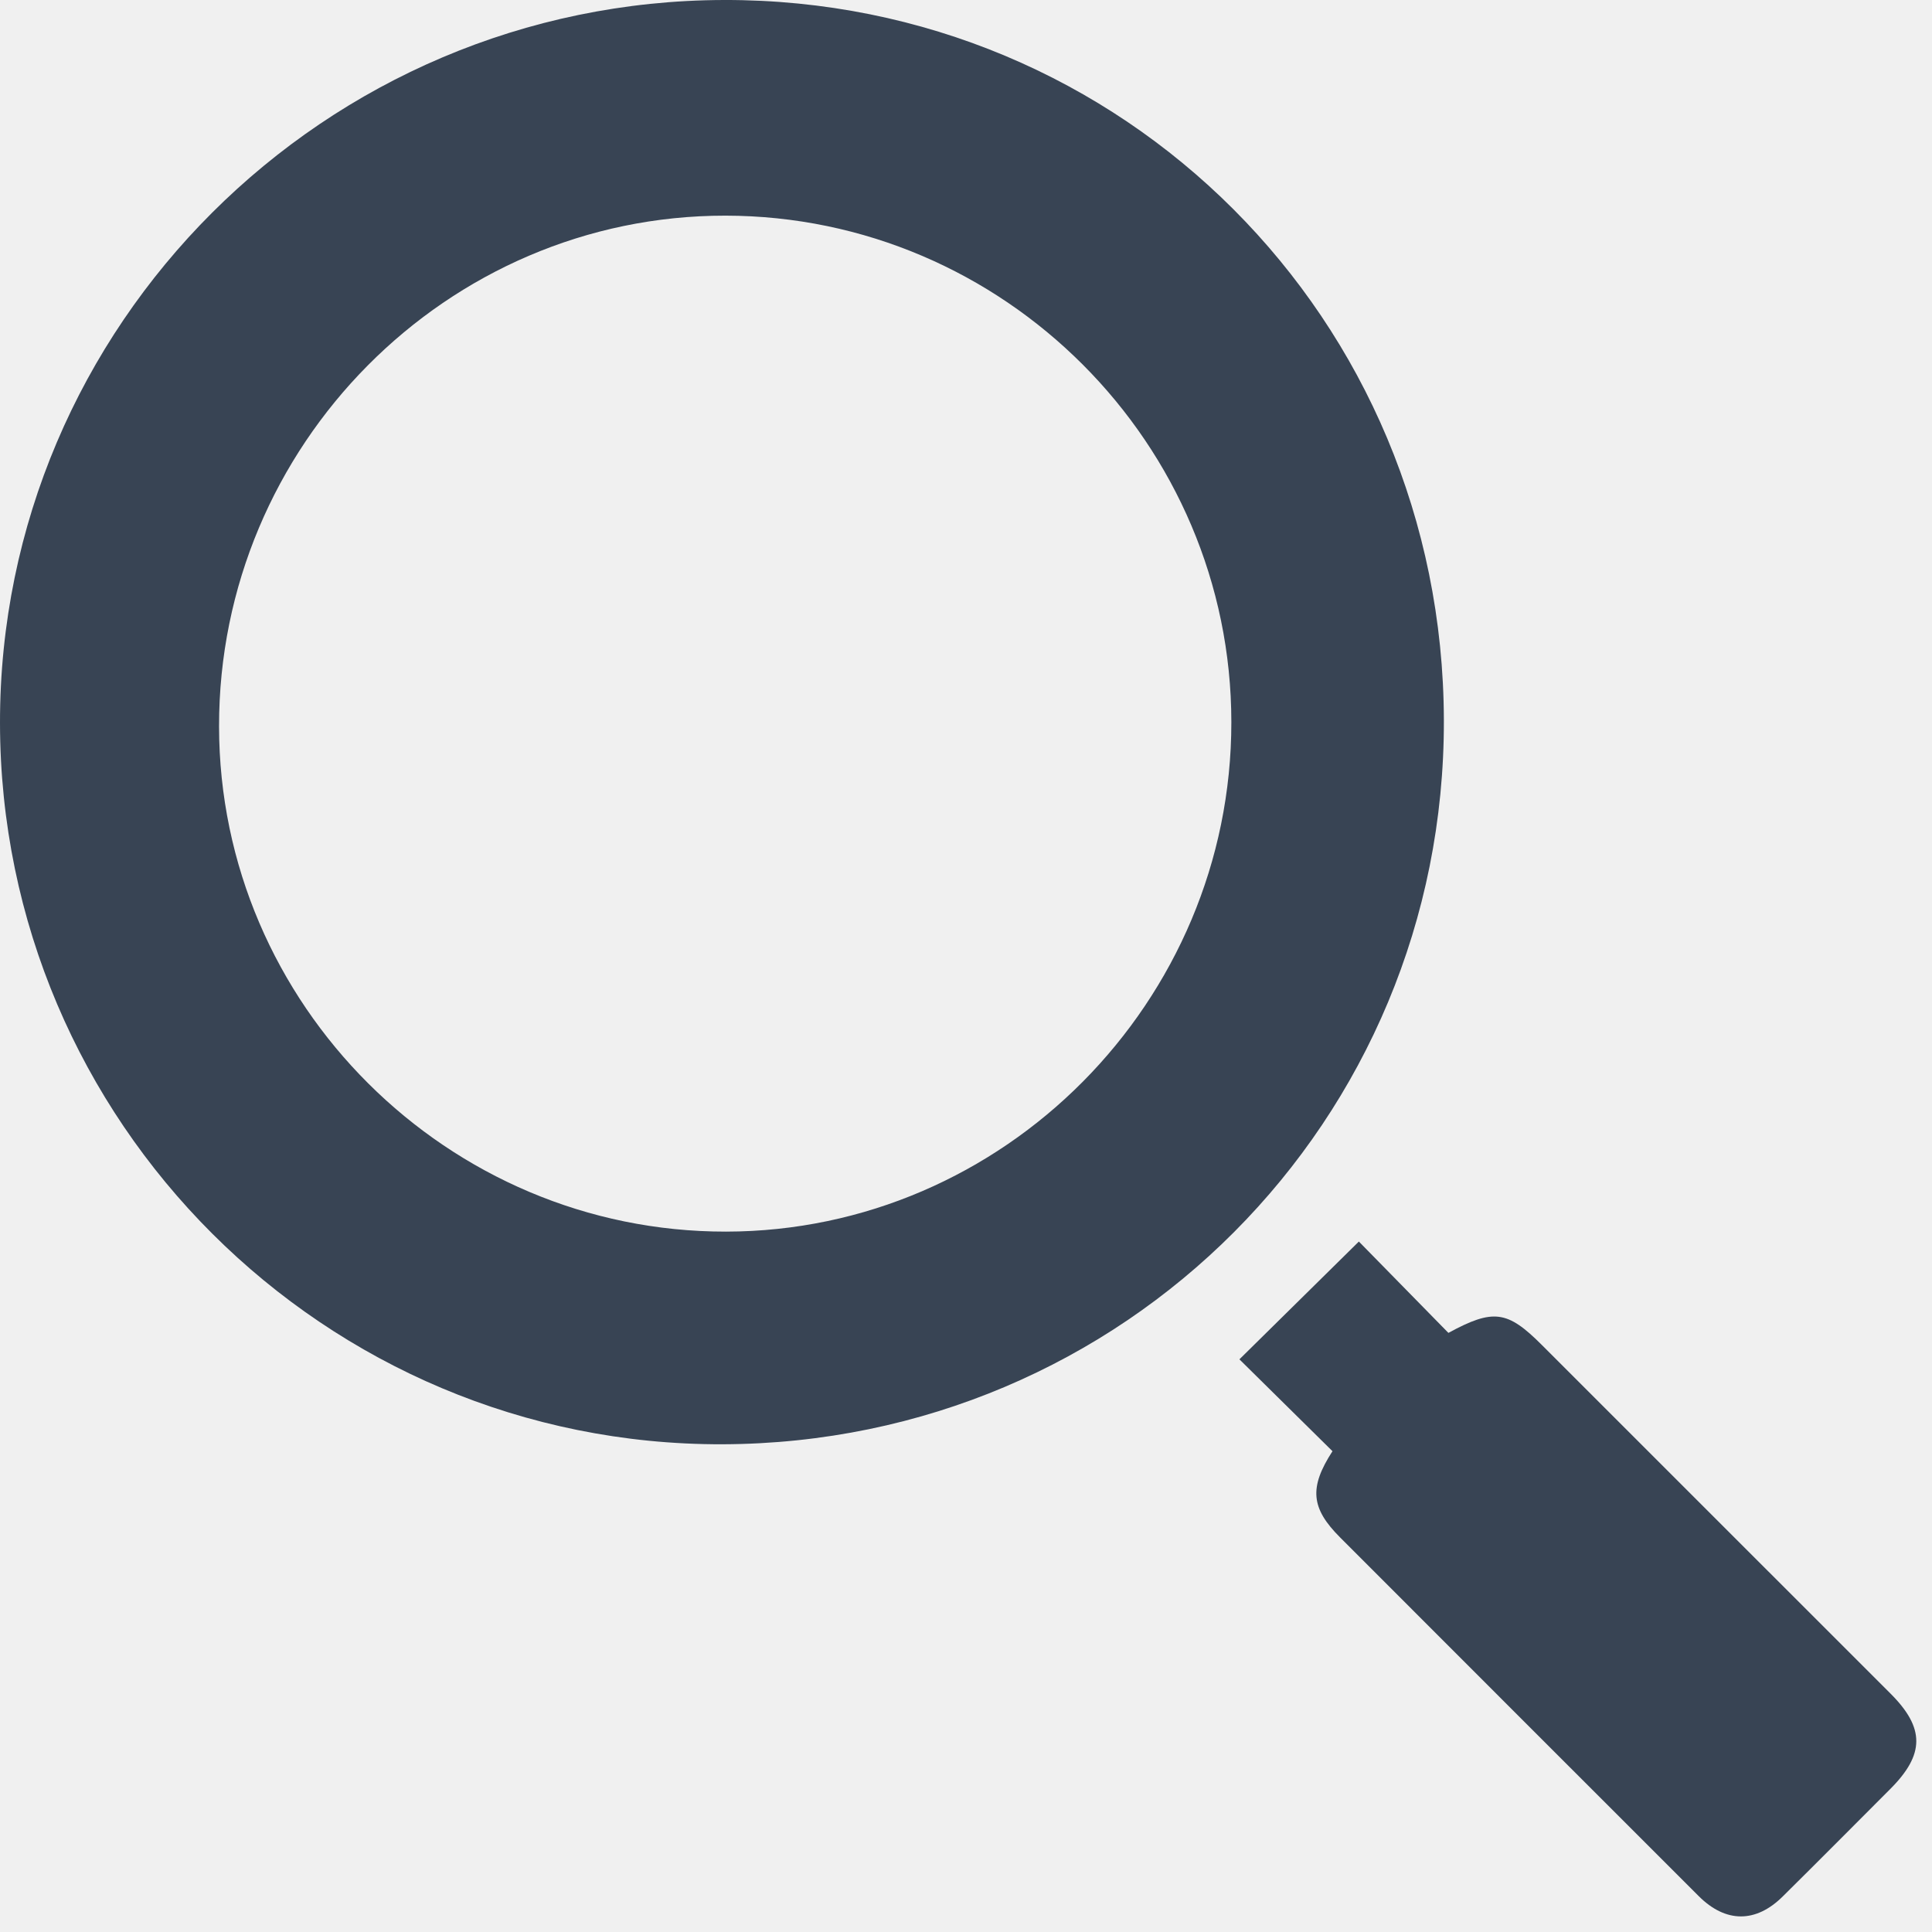
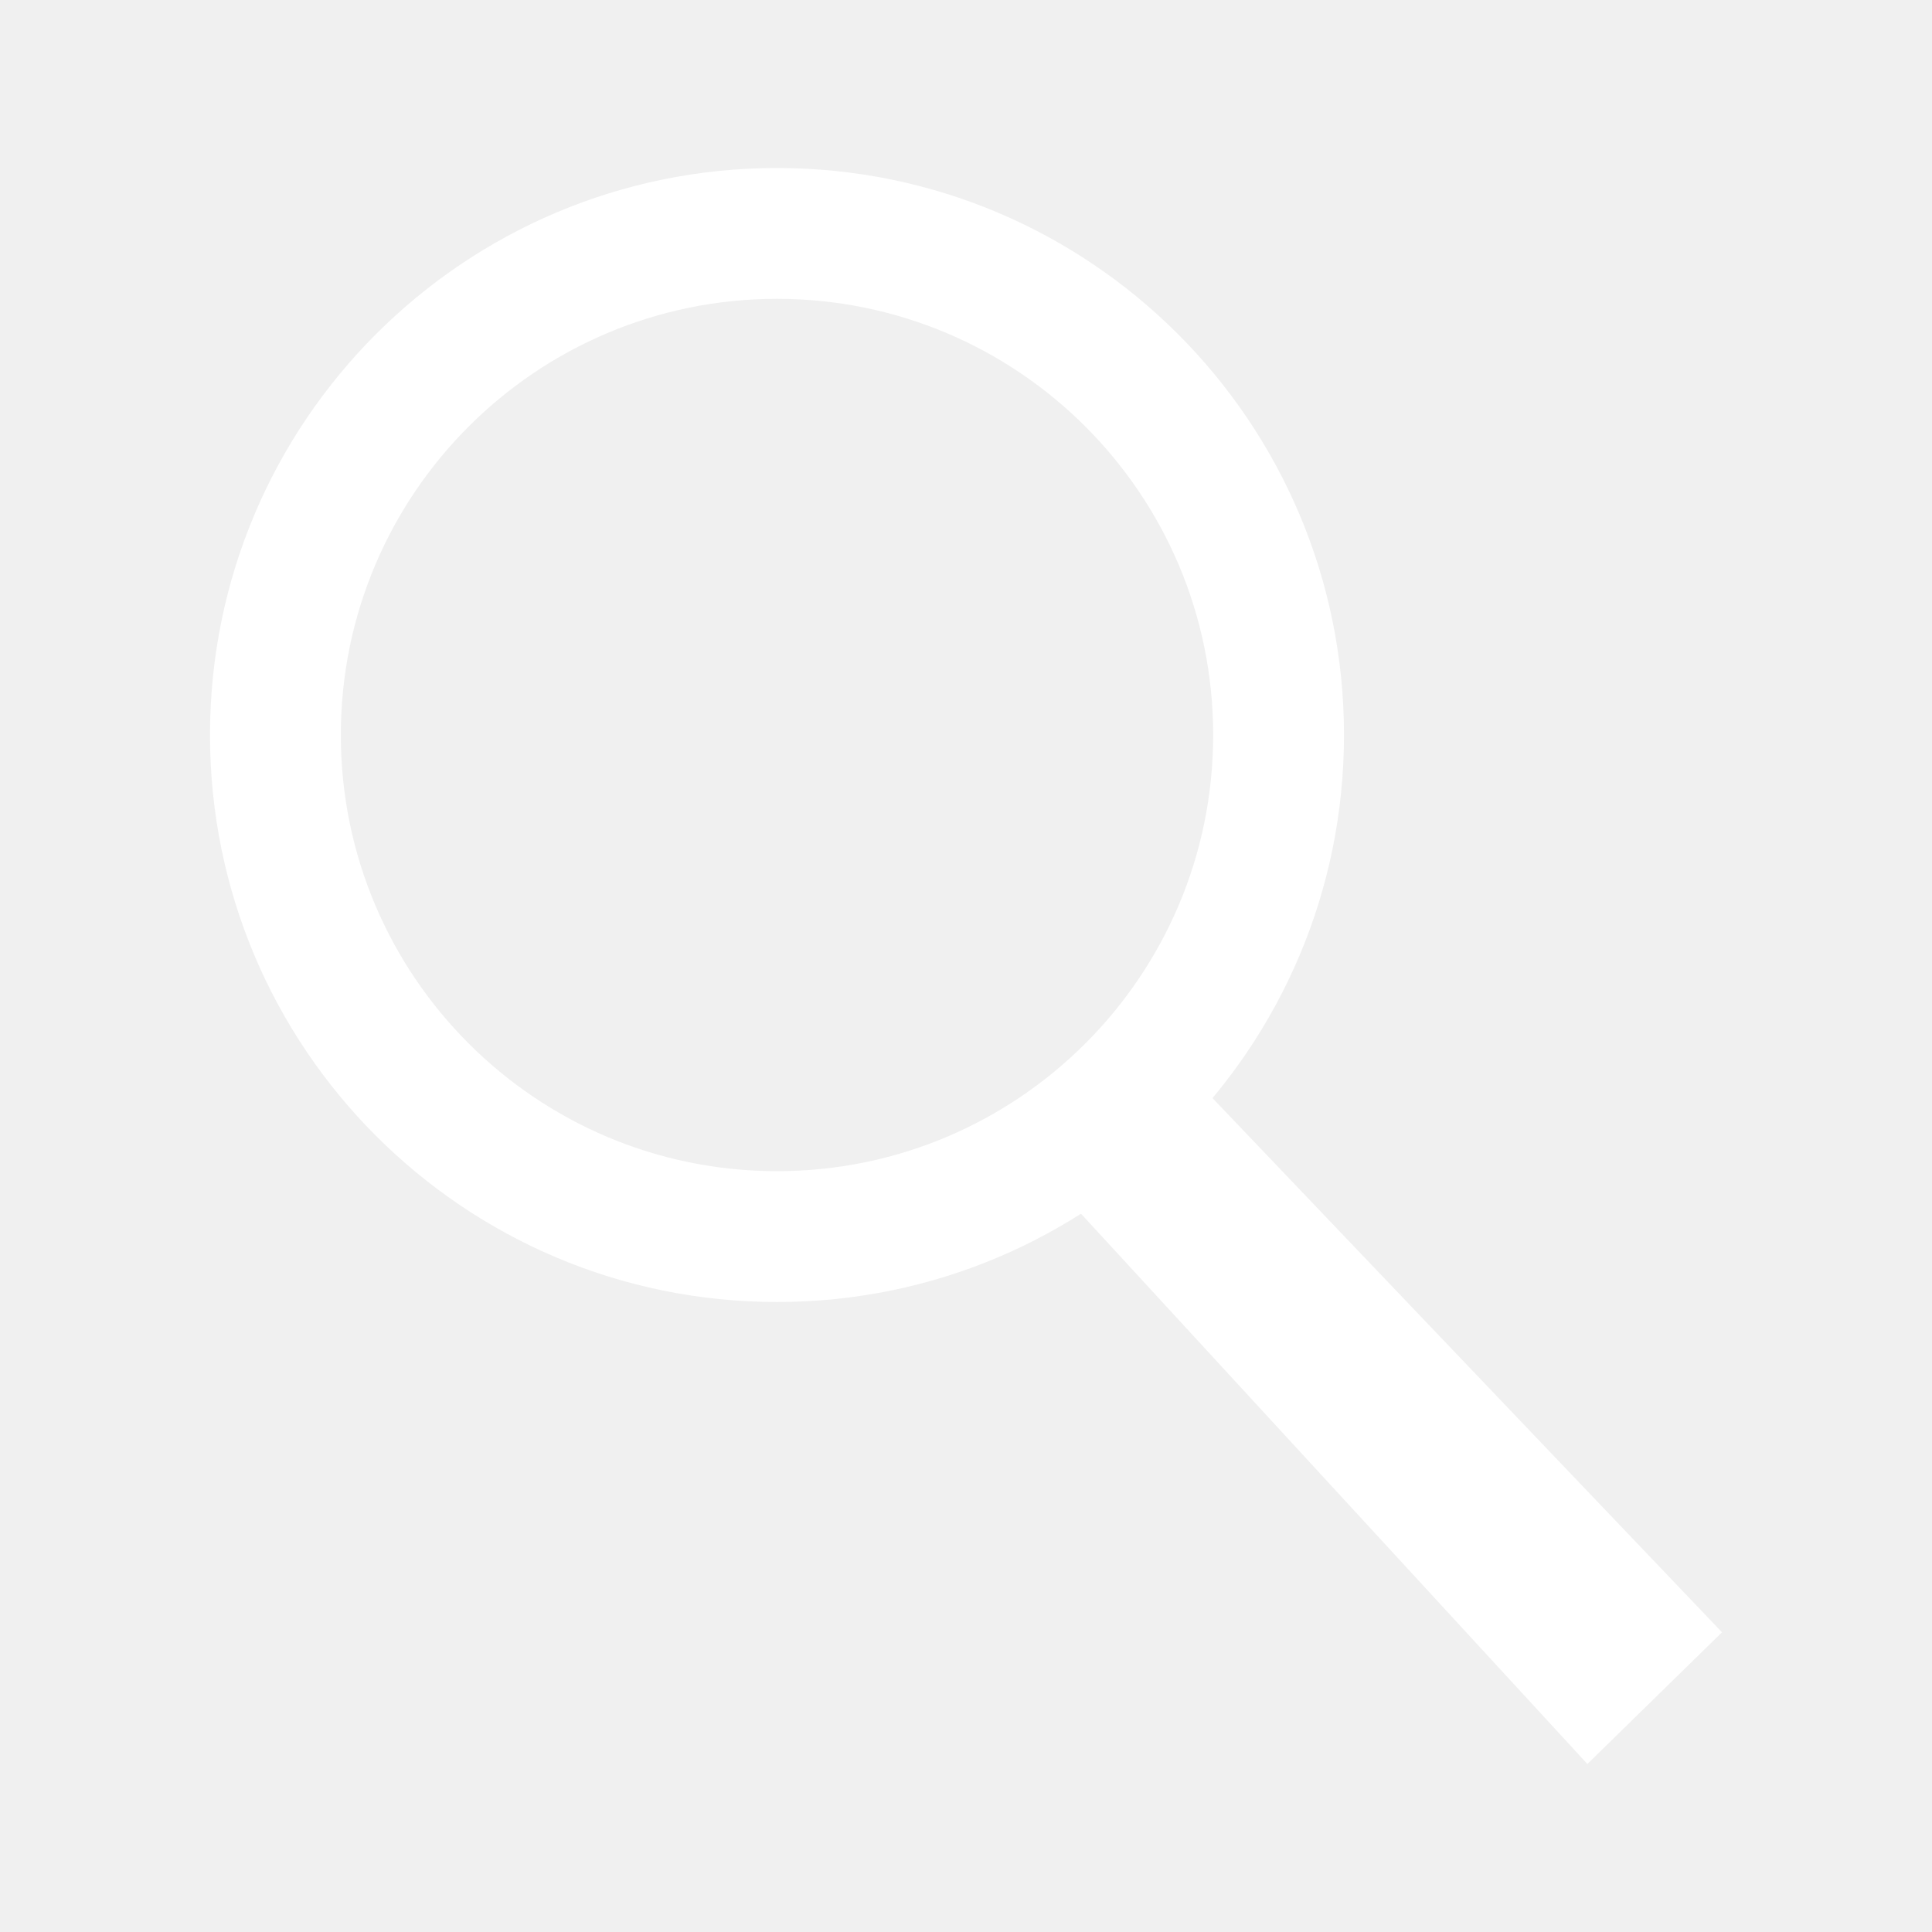
- <svg xmlns="http://www.w3.org/2000/svg" xmlns:xlink="http://www.w3.org/1999/xlink" width="29px" height="29px" viewBox="0 0 29 29" version="1.1">
-   <defs>
-     <path d="M0,0 L29,0 L29,29 L0,29 L0,0 Z" id="path-1" />
-   </defs>
-   <g id="Frame-Copy-3" stroke="none" fill="none" xlink:href="#path-1" fill-rule="evenodd" stroke-width="1">
-     <g id="Group-7-Copy" fill="#384454">
-       <path d="M18.483,10.84 C18.481,6.659 15.068,3.242 10.89,3.237 C6.707,3.233 3.284,6.685 3.288,10.903 C3.292,15.077 6.719,18.492 10.897,18.487 C15.067,18.482 18.485,15.037 18.483,10.84 M21.673,10.81 C21.688,16.825 16.873,21.658 10.847,21.679 C4.875,21.698 0.006,16.838 1.13686838e-13,10.853 C-0.006,4.883 4.874,0.012 10.871,-3.84624223e-05 C16.865,-0.012 21.659,4.786 21.673,10.81" id="Fill-1" />
-       <path d="M20.001,21.783 C19.506,21.295 19.024,20.818 18.604,20.404 C19.212,19.804 19.793,19.232 20.397,18.636 C20.793,19.039 21.271,19.528 21.741,20.007 C22.416,19.641 22.626,19.671 23.141,20.186 C24.887,21.931 26.632,23.676 28.378,25.422 C28.895,25.939 28.893,26.334 28.372,26.855 C27.835,27.393 27.3,27.932 26.76,28.466 C26.356,28.867 25.904,28.866 25.499,28.462 C23.703,26.668 21.909,24.872 20.115,23.077 C19.677,22.639 19.647,22.33 20.001,21.783" id="Fill-4" />
+ <svg xmlns="http://www.w3.org/2000/svg" width="46px" height="46px" viewBox="0 0 46 46" version="1.1">
+   <g id="Artboard" stroke="none" stroke-width="1" fill="none" fill-rule="evenodd">
+     <g id="Group-2" transform="translate(5, 4)" fill="#FFFFFF" fill-rule="nonzero">
+       <path d="M13.5,0 C20.956,0 27,6.044 27,13.5 C27,20.956 20.956,27 13.5,27 C6.044,27 0,20.956 0,13.5 C0,6.044 6.044,0 13.5,0 Z M13.5,3.115 C7.765,3.115 3.115,7.765 3.115,13.5 C3.115,19.235 7.765,23.885 13.5,23.885 C19.235,23.885 23.885,19.235 23.885,13.5 C23.885,7.765 19.235,3.115 13.5,3.115 Z" id="Oval" />
+       <polygon id="Path-2" points="22.777 21 36 34.864 32.795 38 20 24.096" />
    </g>
  </g>
</svg>
